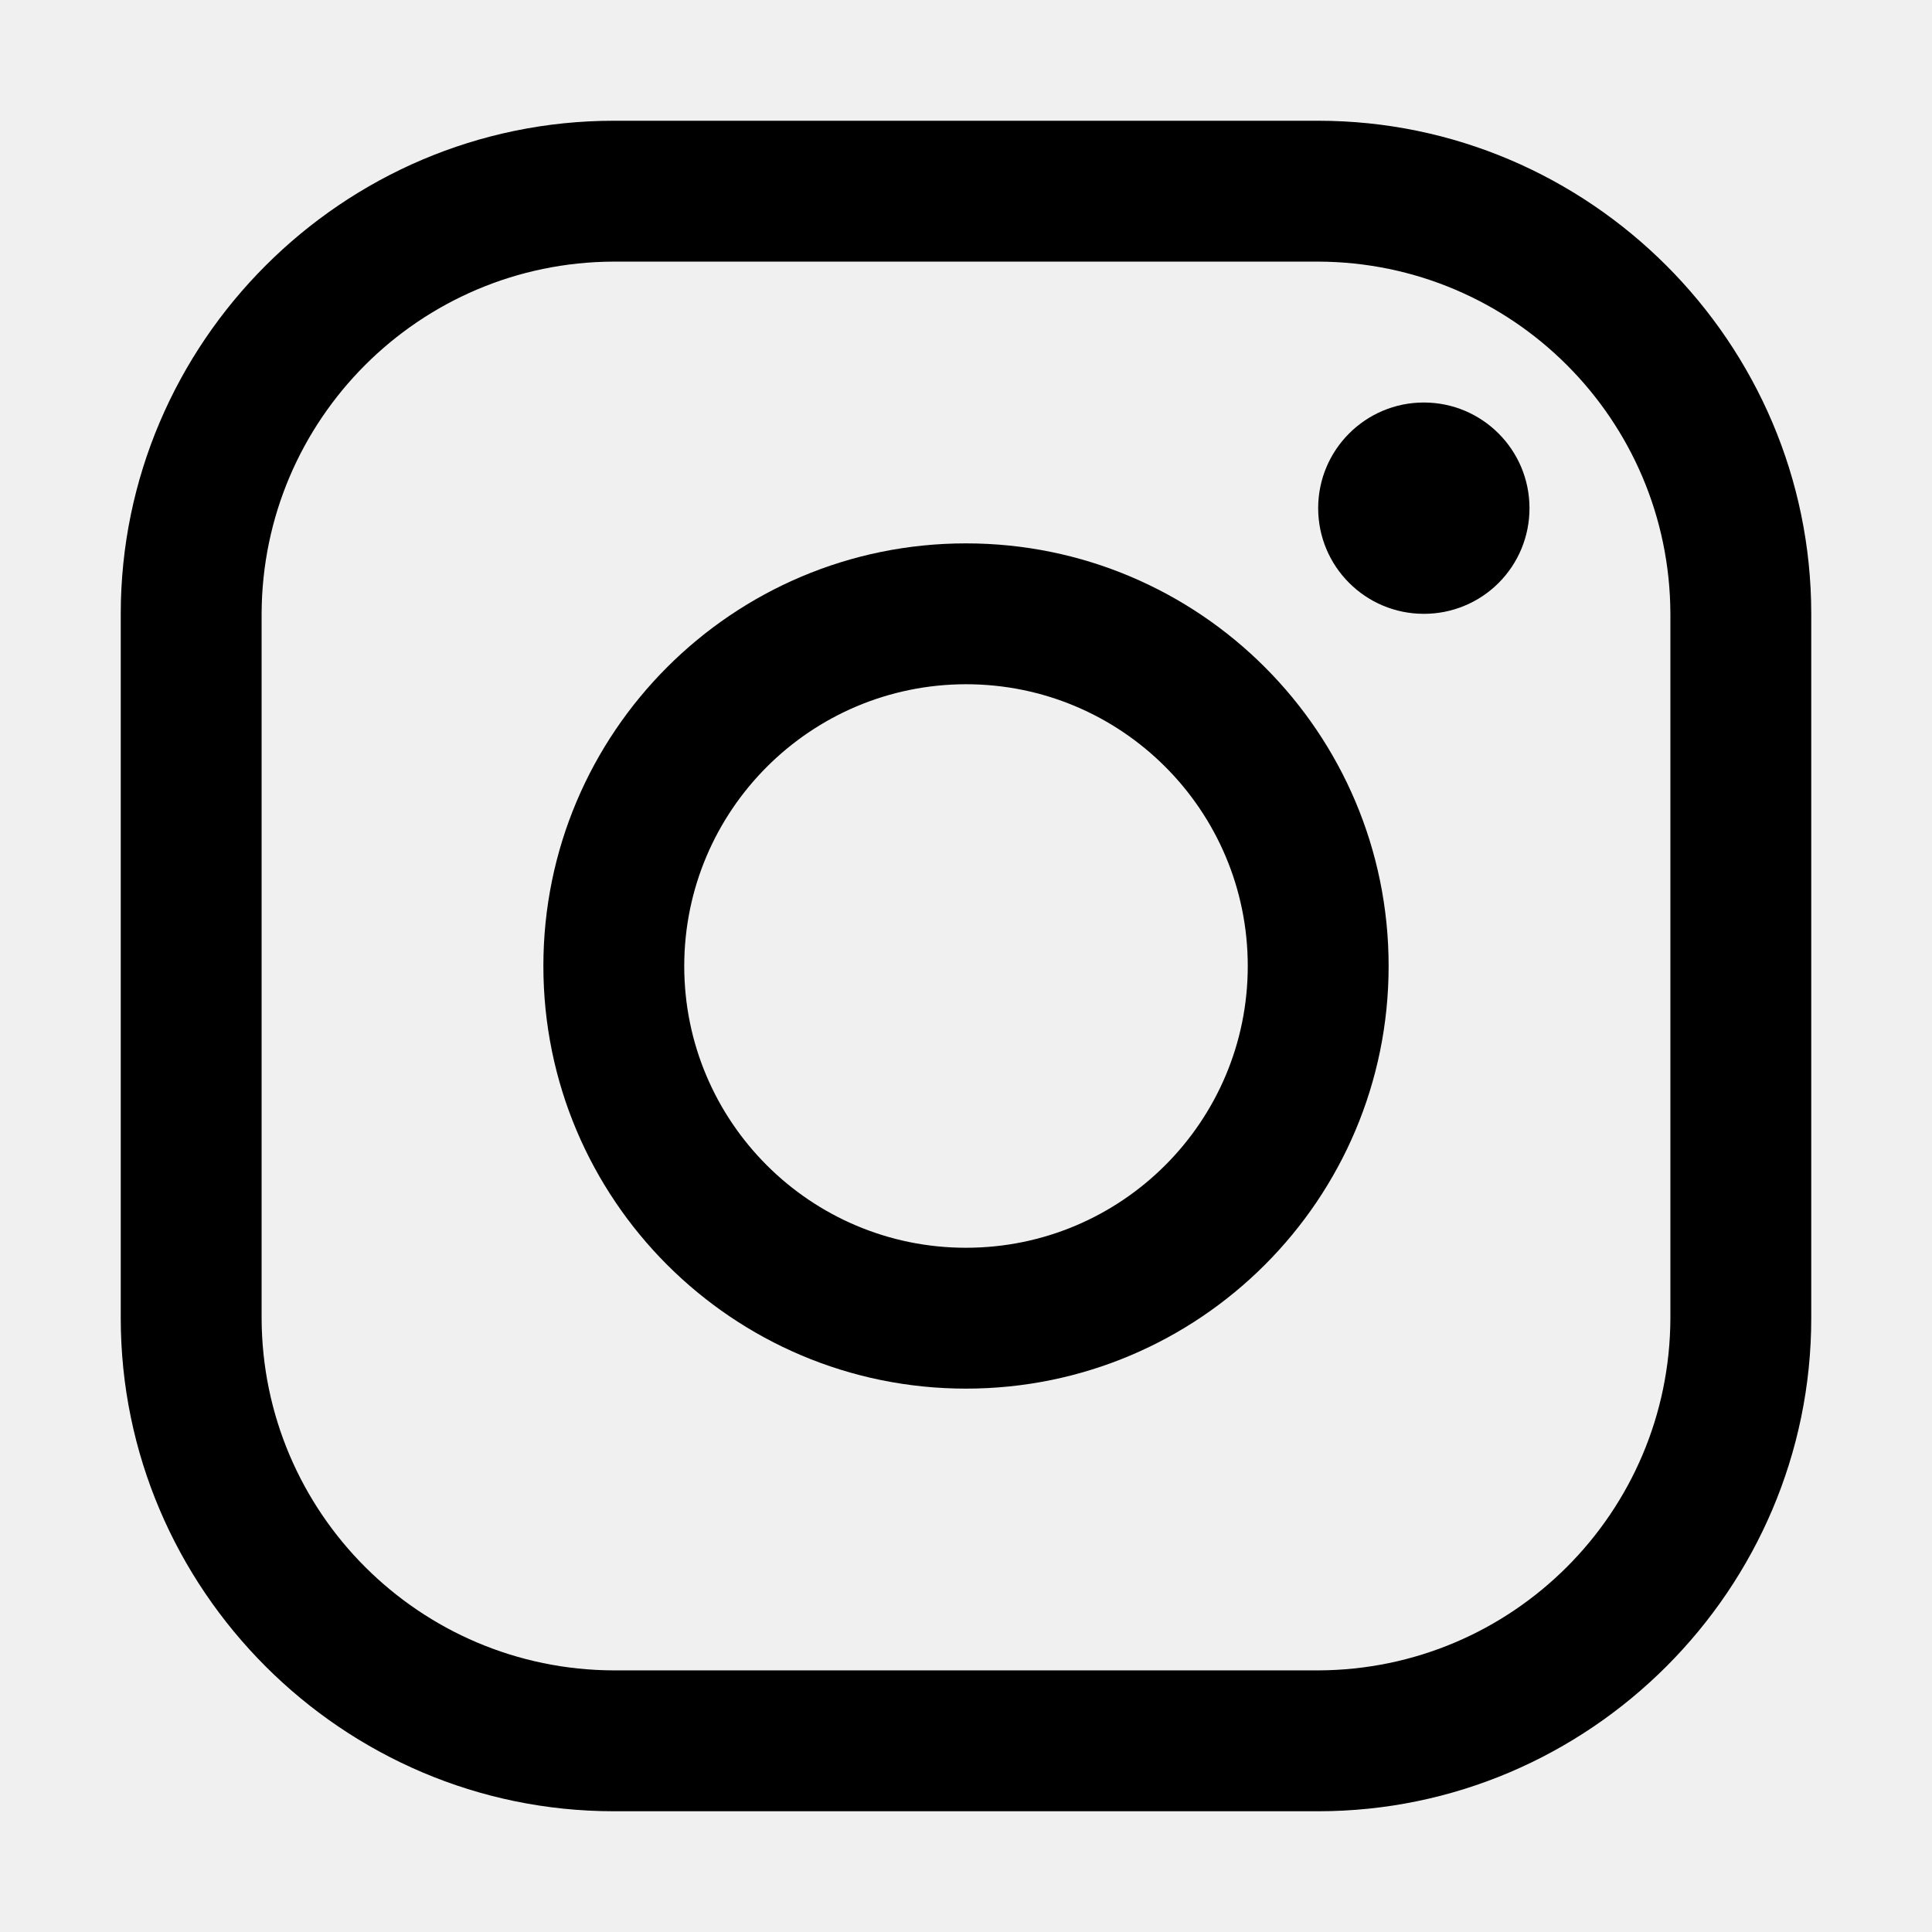
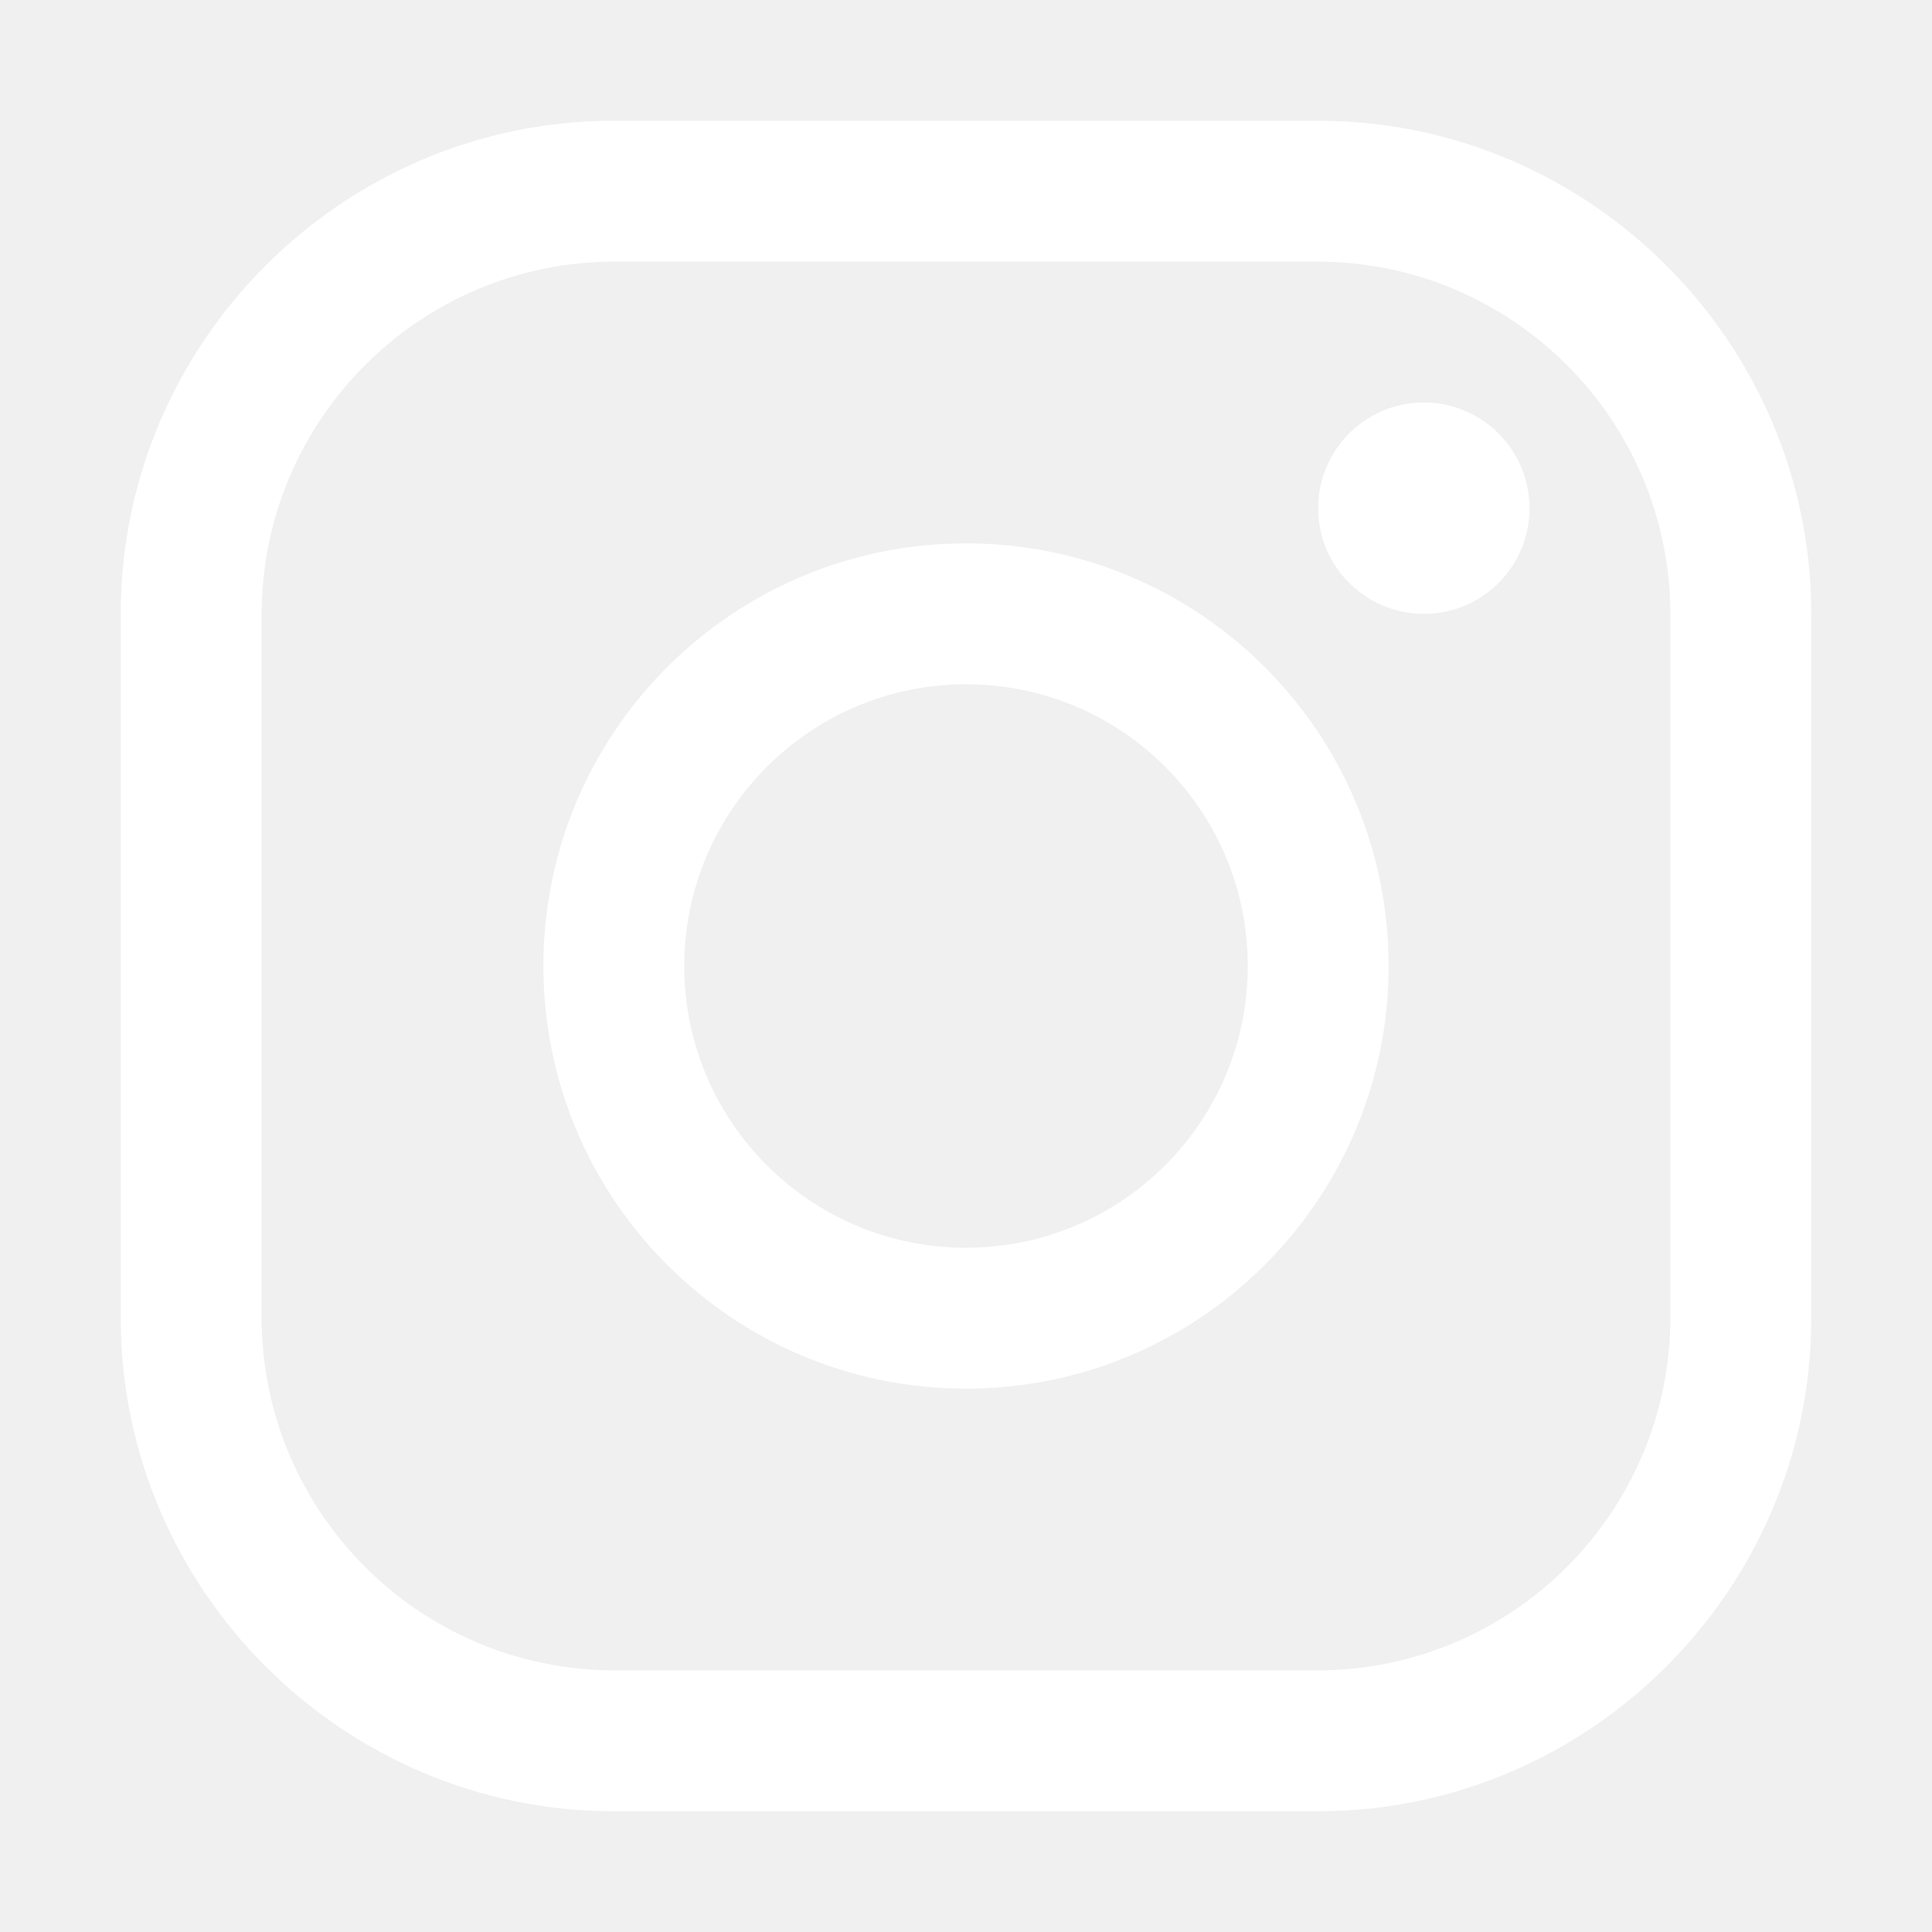
- <svg xmlns="http://www.w3.org/2000/svg" width="24" height="24" viewBox="0 0 512 512">
+ <svg xmlns="http://www.w3.org/2000/svg" width="24" fill="white" height="24" viewBox="0 0 512 512">
  <path d="M349.33,69.33a93.62,93.62,0,0,1,93.34,93.34V349.33a93.62,93.62,0,0,1-93.34,93.34H162.67a93.62,93.62,0,0,1-93.34-93.34V162.67a93.62,93.62,0,0,1,93.34-93.34H349.33m0-37.33H162.67C90.8,32,32,90.8,32,162.67V349.33C32,421.2,90.8,480,162.67,480H349.33C421.2,480,480,421.2,480,349.33V162.67C480,90.8,421.2,32,349.33,32Z" />
  <path d="M377.33,162.67a28,28,0,1,1,28-28A27.94,27.94,0,0,1,377.33,162.67Z" />
  <path d="M256,181.33A74.67,74.67,0,1,1,181.33,256,74.75,74.75,0,0,1,256,181.33M256,144A112,112,0,1,0,368,256,112,112,0,0,0,256,144Z" />
</svg>
